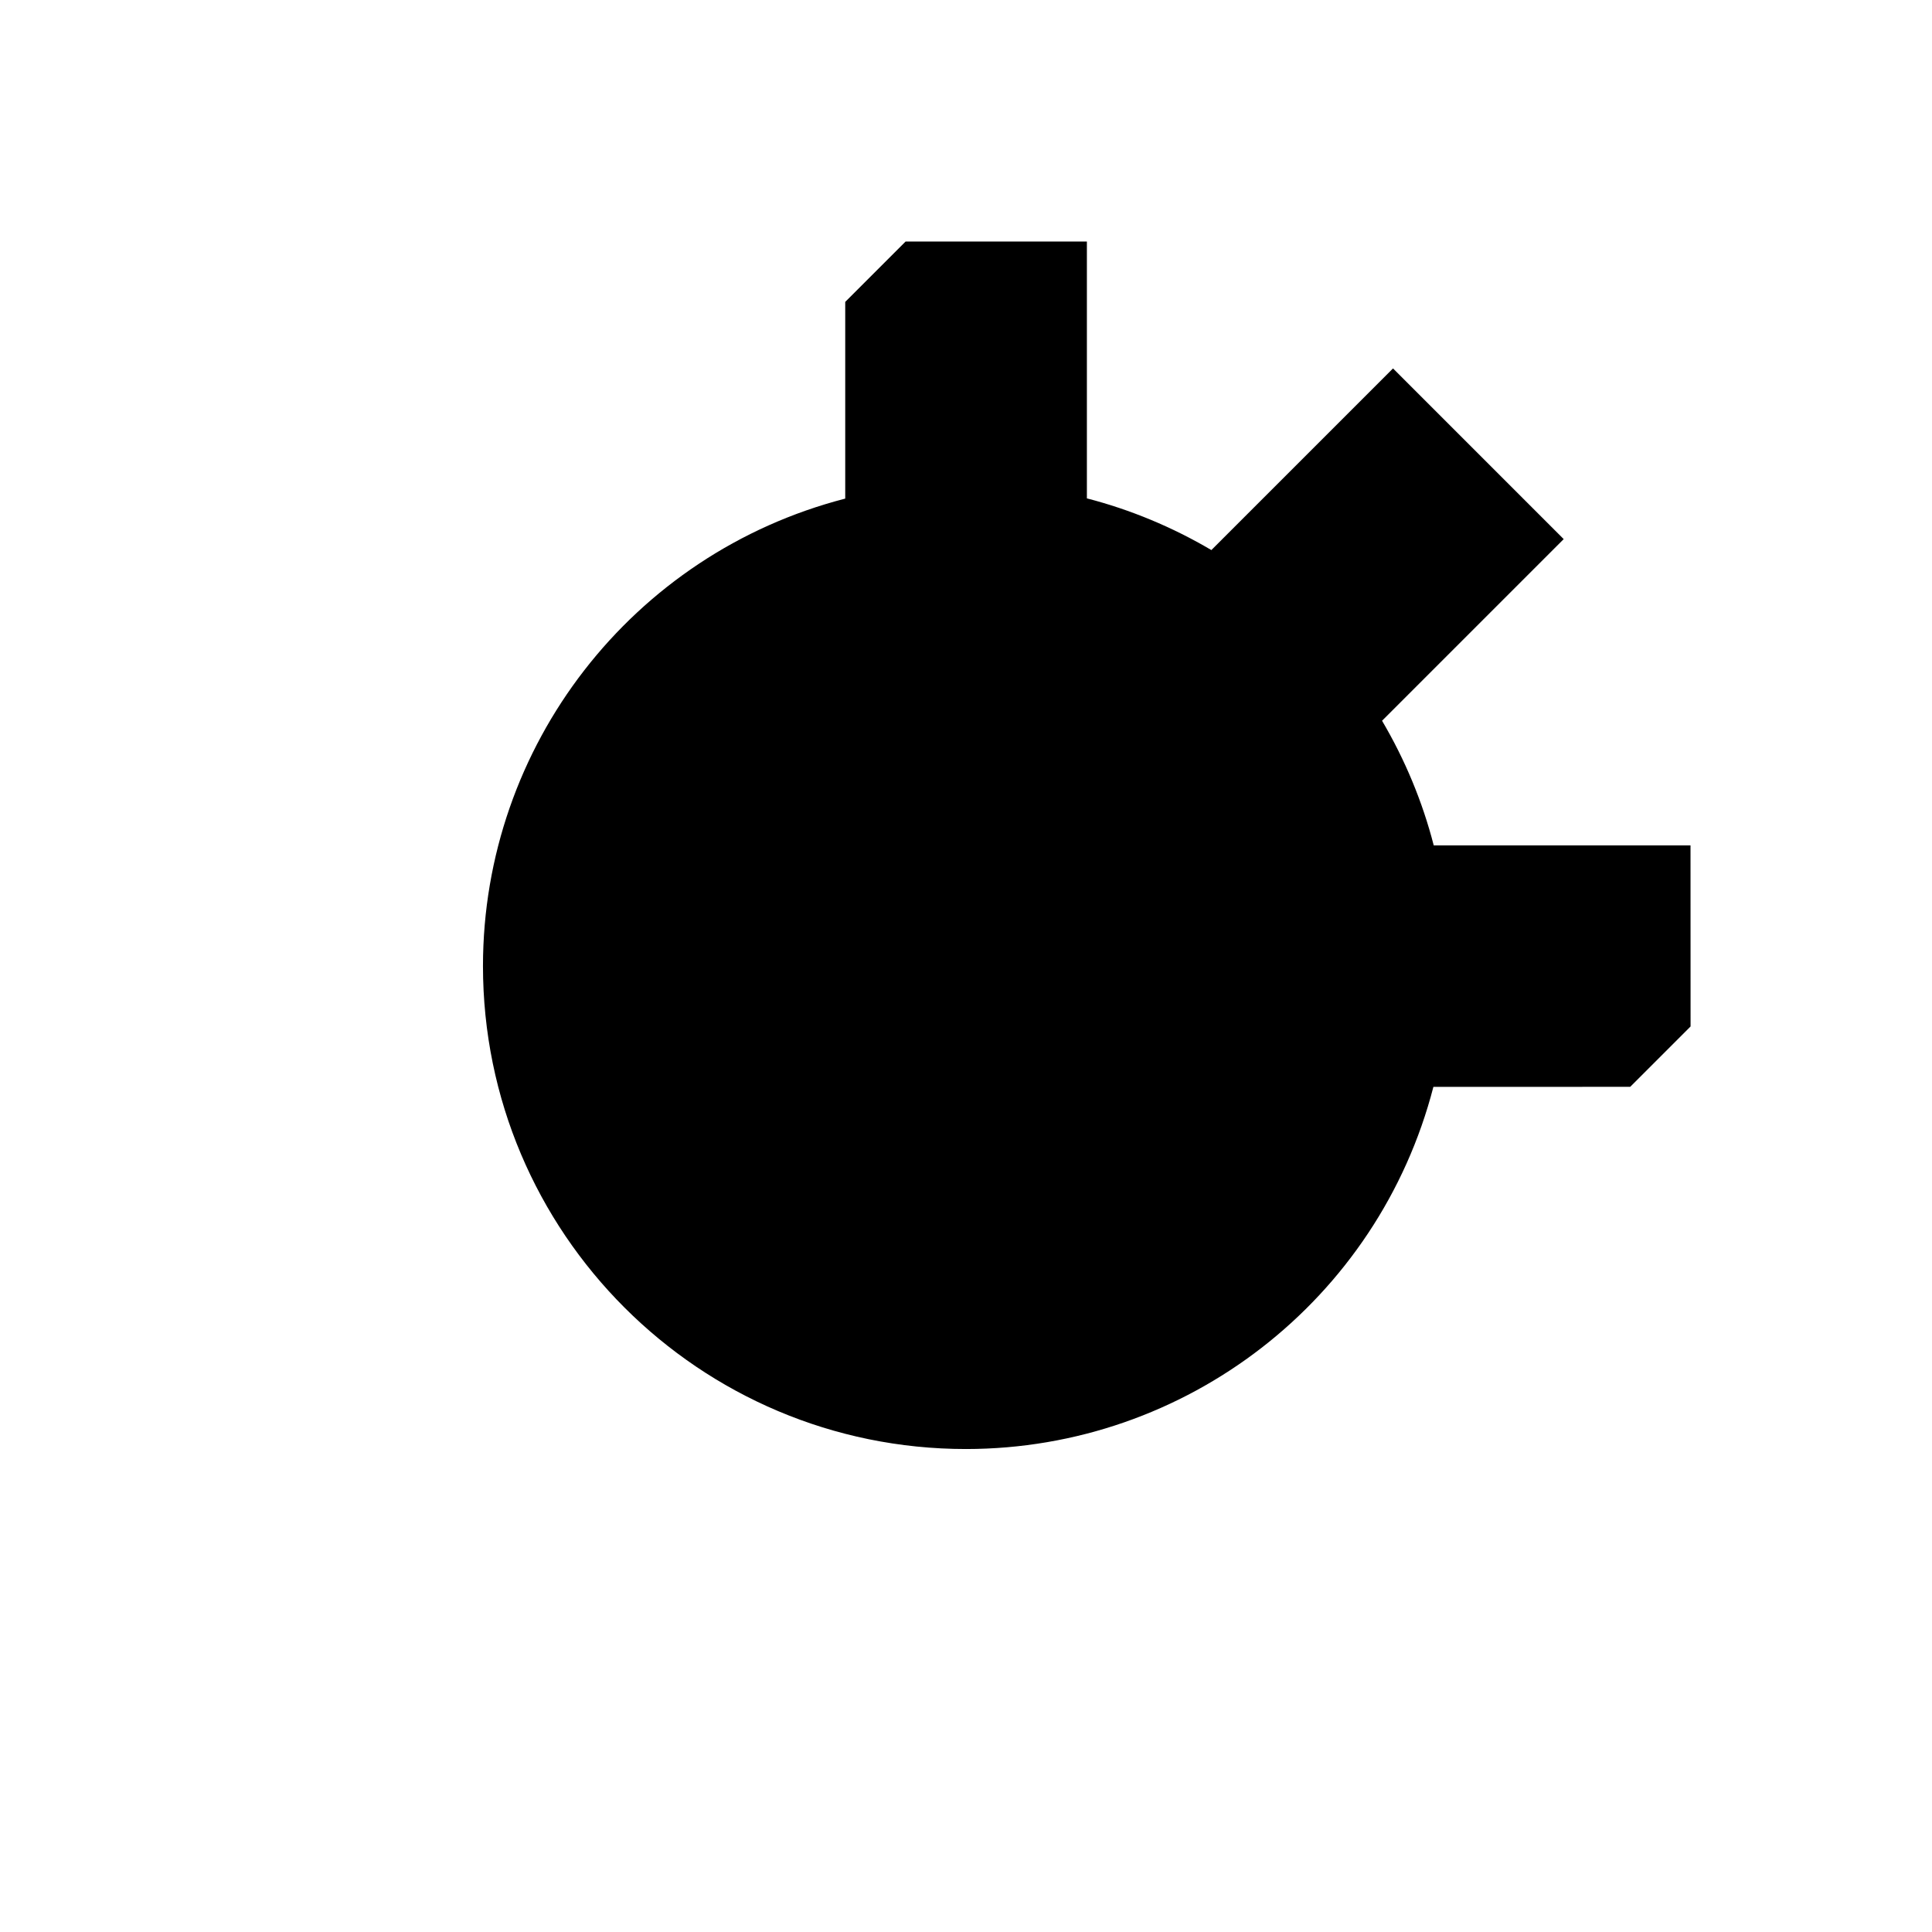
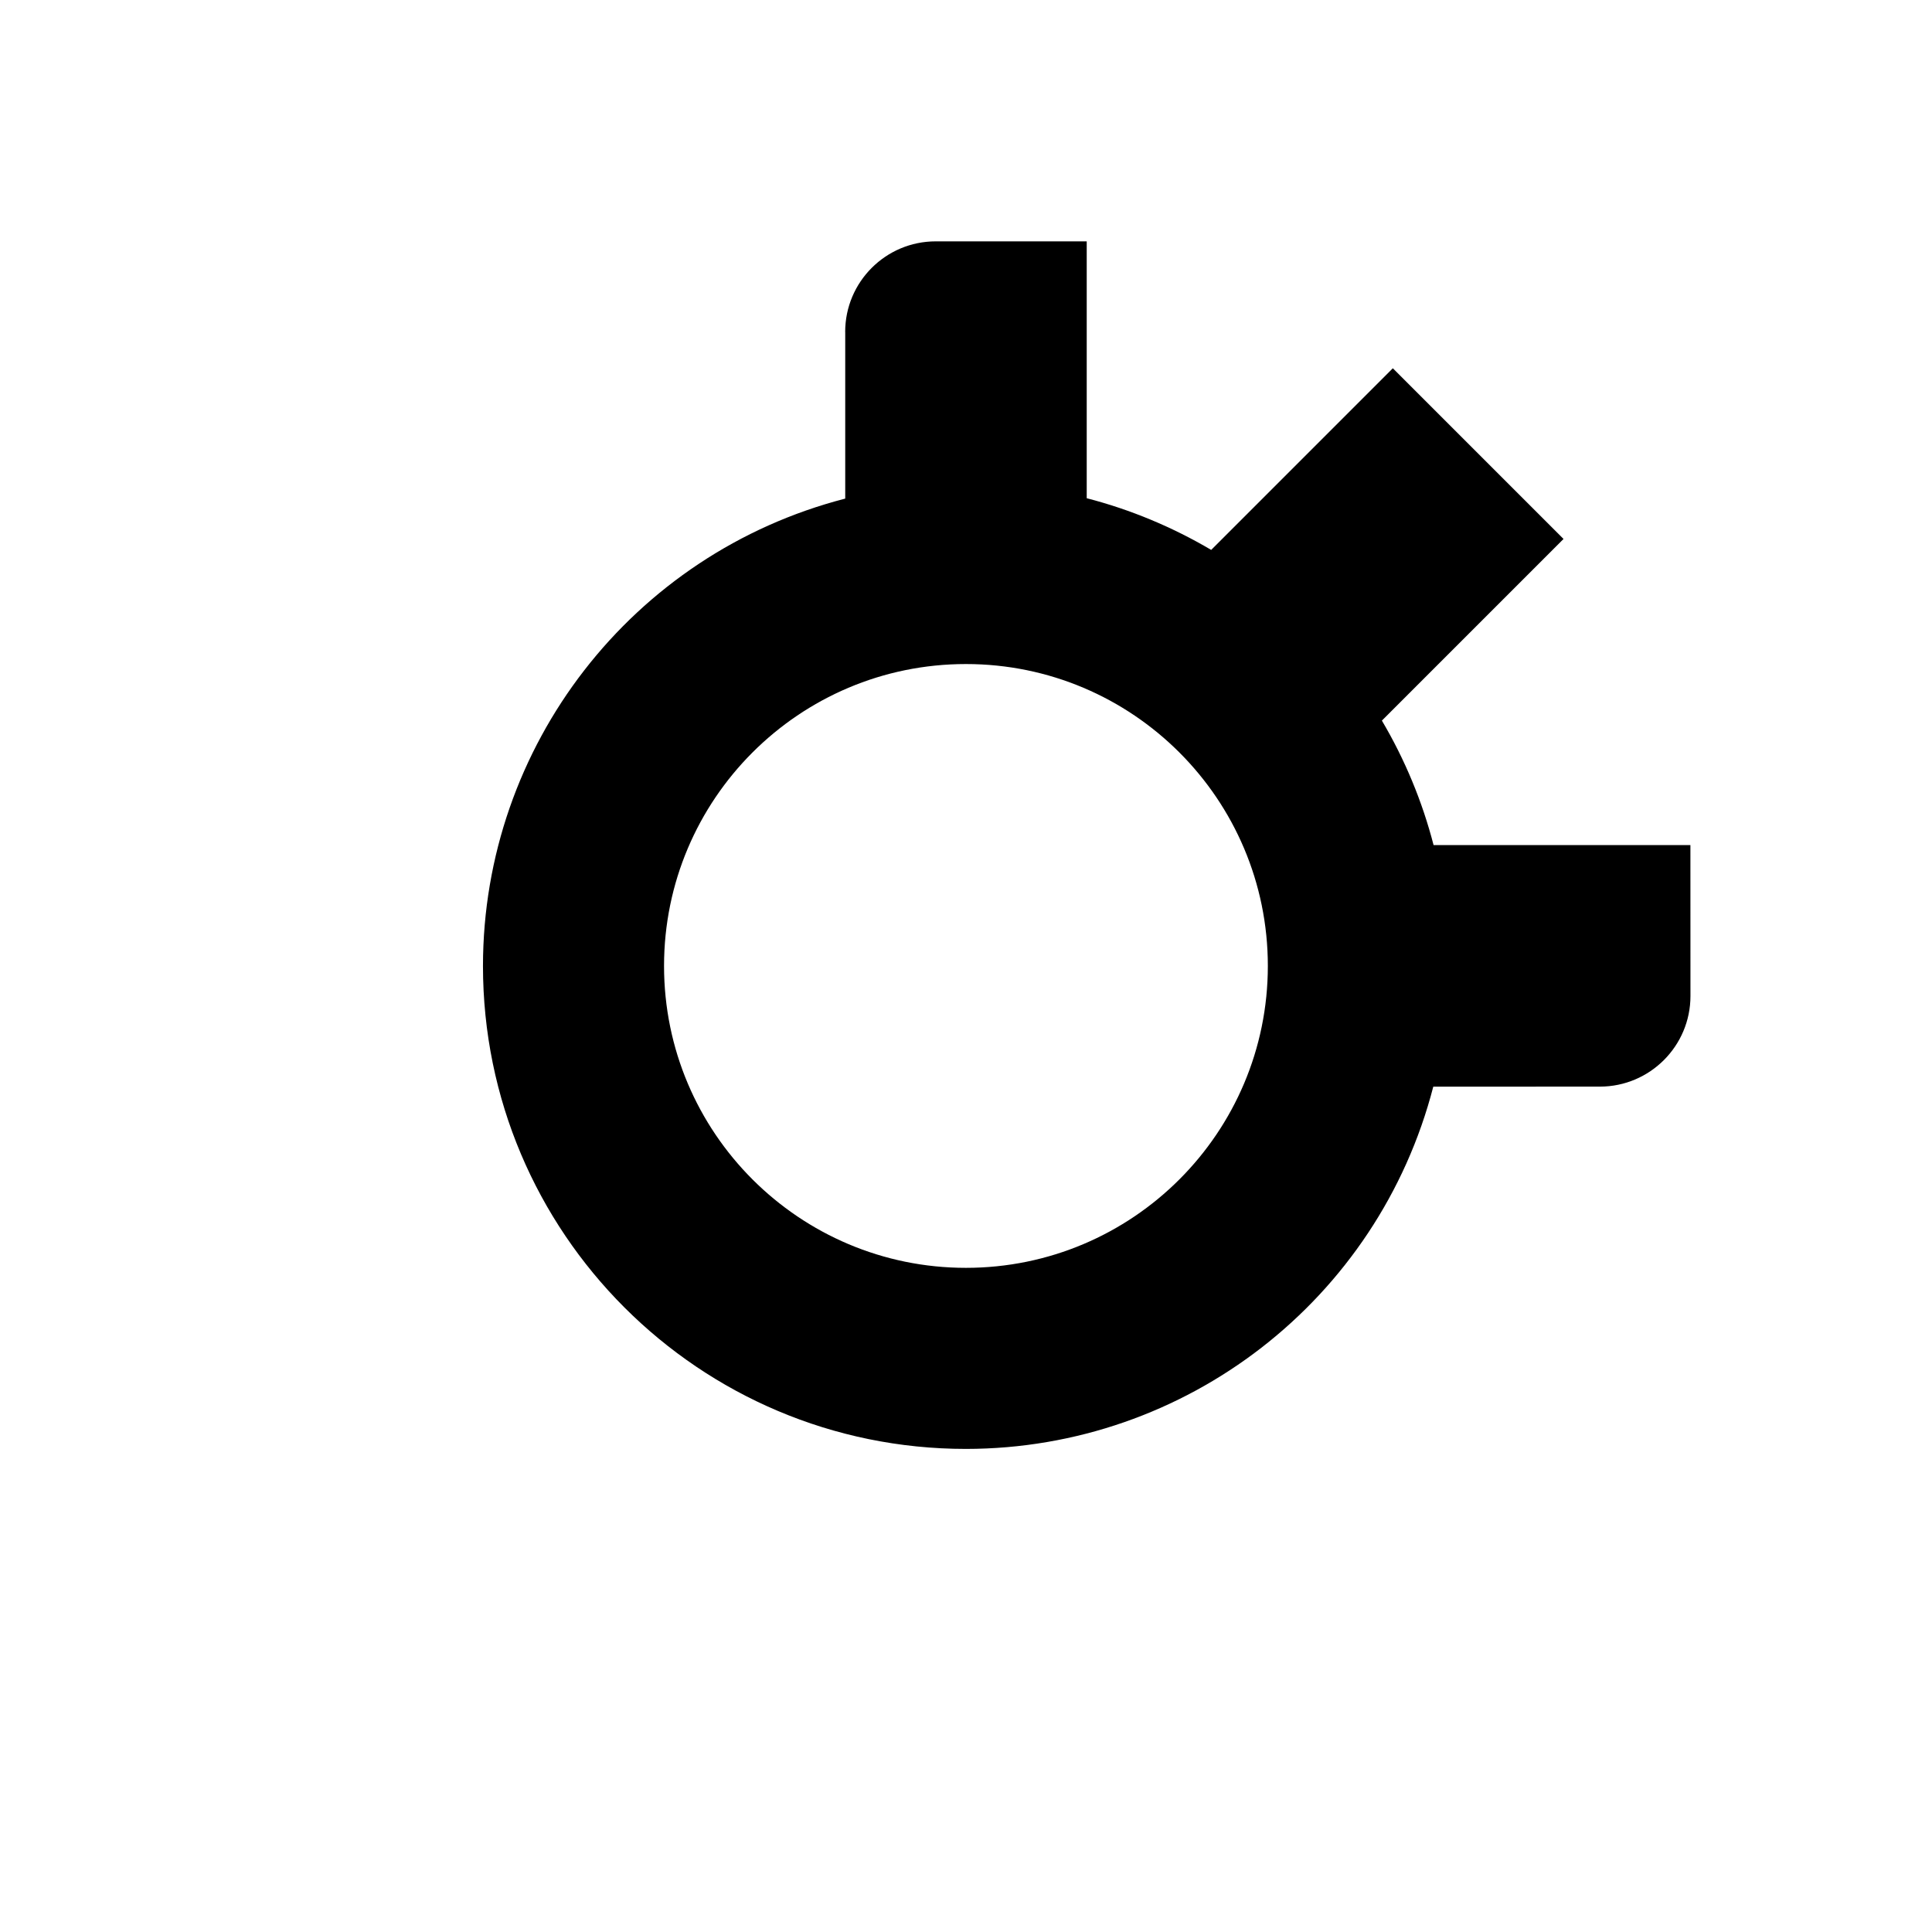
- <svg xmlns="http://www.w3.org/2000/svg" width="64" height="64" viewBox="0 0 16.933 16.933" version="1.1" id="svg5">
-   <defs id="defs2" />
-   <g id="layer1" style="display:none">
-     <path id="path292" style="fill:#000000;fill-opacity:1;stroke:none;stroke-width:0.5;stroke-linejoin:round;paint-order:markers stroke fill" d="m 10.054,2.117 v 0.529 l 1.368,1.368 -0.806,0.806 C 9.965,4.436 9.223,4.233 8.467,4.233 6.129,4.233 4.233,6.129 4.233,8.467 4.233,10.805 6.129,12.7 8.467,12.7 10.805,12.7 12.7,10.805 12.7,8.467 12.7,7.711 12.497,6.968 12.113,6.317 l 0.807,-0.806 1.368,1.368 h 0.529 V 2.117 Z" />
+ <svg xmlns="http://www.w3.org/2000/svg" width="64" height="64" version="1.1" viewBox="0 0 16.933 16.933">
+   <g>
+     <path d="m10.086 2.678 1.336 1.336-0.806 0.806c-0.651-0.384-1.394-0.587-2.15-0.587-2.338 0-4.233 1.895-4.233 4.233-1e-7 2.338 1.895 4.233 4.233 4.233 2.338 0 4.233-1.895 4.233-4.233-1.79e-4 -0.756-0.203-1.498-0.587-2.15l0.807-0.806 1.336 1.336a0.329 0.329 157.5 0 0 0.561-0.232v-4.498h-4.498a0.329 0.329 112.5 0 0-0.232 0.561zm-1.62 3.143c1.461-3e-7 2.646 1.185 2.646 2.646 0 1.461-1.185 2.646-2.646 2.646-1.461 0-2.646-1.185-2.646-2.646-2e-7 -1.461 1.185-2.646 2.646-2.646z" style="display:none;paint-order:markers stroke fill" />
  </g>
-   <g id="layer3" style="display:inline">
-     <path id="path987" style="stroke-width:2.117;stroke-linejoin:round;paint-order:markers stroke fill" d="m 7.408,2.646 v 1.724 c -1.868,0.482 -3.174,2.167 -3.175,4.096 C 4.233,10.805 6.129,12.7 8.467,12.7 10.396,12.699 12.08,11.393 12.563,9.526 l 1.725,-5.168e-4 0.529,-0.529 -5.16e-4,-1.587 H 12.566 C 12.467,7.025 12.314,6.658 12.113,6.317 L 13.705,4.725 12.209,3.229 10.617,4.821 C 10.276,4.62 9.909,4.467 9.526,4.368 V 2.117 L 7.937,2.117 Z" />
-     <g id="path1184">
-       <path style="color:#000000;fill:#000000;stroke-width:2.117;stroke-linejoin:round;-inkscape-stroke:none;paint-order:markers stroke fill" d="m 8.467,8.467 10e-8,-6.35" id="path1957" />
-     </g>
-     <g id="path1186">
-       <path style="color:#000000;fill:#000000;stroke-width:2.117;stroke-linejoin:round;-inkscape-stroke:none;paint-order:markers stroke fill" d="M 14.817,8.467 H 8.467" id="path1969" />
-     </g>
-     <g id="path1190">
-       <path style="color:#000000;fill:#000000;stroke-width:2.117;stroke-linejoin:round;-inkscape-stroke:none;paint-order:markers stroke fill" d="M 12.957,3.977 8.467,8.467" id="path1963" />
-     </g>
+   <g style="display:none">
+     <path d="m10.319 2.117a0.329 0.329 0 0 0-0.233 0.561l1.336 1.336-0.221 0.221c-0.029-0.002-0.058-0.003-0.087-0.003l-5.293 5.129e-4c-0.876 9.433e-4 -1.586 0.712-1.586 1.588v5.291c-1.977e-4 0.876 0.71 1.587 1.586 1.588h5.292c0.876-9.43e-4 1.586-0.712 1.586-1.588l0.002-5.291c6e-6 -0.029-1e-3 -0.059-0.003-0.088l0.222-0.222 1.336 1.336a0.329 0.329 0 0 0 0.561-0.233v-4.498zm-4.498 3.704h5.292v5.292h-5.292z" style="display:inline;paint-order:markers stroke fill" />
+     <path d="m8.202 2.117c-0.438-9.66e-5 -0.794 0.355-0.794 0.794v1.323h-1.587c-0.876 9.433e-4 -1.586 0.712-1.586 1.588v5.291c-1.977e-4 0.876 0.71 1.587 1.586 1.588h5.292c0.876-9.43e-4 1.586-0.712 1.586-1.588l5.17e-4 -1.587c0.441-1.457e-4 0.883-4.263e-4 1.324-5.168e-4 0.438-8.98e-5 0.794-0.355 0.794-0.794l-5.16e-4 -1.323h-2.117l5.17e-4 -1.587c6e-6 -0.03-9.84e-4 -0.059-0.003-0.088l1.008-1.008-1.496-1.496-1.007 1.007c-0.029-0.002-0.059-0.003-0.088-0.003h-1.589v-2.116c-0.441-1.65e-4 -0.882-4.195e-4 -1.323-5.168e-4zm-2.381 3.704h5.292v5.292h-5.292z" style="paint-order:markers stroke fill;stroke-linejoin:round;stroke-width:2.117" />
  </g>
-   <g id="layer2" style="display:none">
-     <path id="path907" style="display:inline;fill-opacity:1;stroke:none;stroke-width:2.117;stroke-linejoin:round;stroke-dasharray:none;stroke-opacity:1;paint-order:markers stroke fill" d="m 8.467,4.233 c -2.338,-10e-8 -4.233,1.895 -4.233,4.233 0.001,1.929 1.307,3.614 3.175,4.096 v 0.136 H 5.291 l 5.168e-4,1.589 0.529,0.529 1.587,-5.16e-4 V 15.875 h 2.117 v -1.059 l 1.587,5.16e-4 0.529,-0.529 10e-4,-1.589 H 9.526 V 12.563 C 11.393,12.08 12.699,10.396 12.7,8.467 12.7,6.129 10.805,4.233 8.467,4.233 Z" />
+   <g>
+     <path d="m7.408 2.91v1.46c-1.868 0.482-3.174 2.167-3.175 4.096-1e-7 2.338 1.895 4.233 4.233 4.233 1.929-0.001 3.613-1.307 4.096-3.175l1.46-3.348e-4c0.438-1.005e-4 0.794-0.356 0.794-0.794-1.07e-4 -0.441-2.98e-4 -0.882-4.41e-4 -1.323h-2.251c-0.099-0.383-0.252-0.751-0.453-1.091l1.592-1.592-1.496-1.496-1.592 1.592c-0.341-0.201-0.708-0.354-1.091-0.453v-2.251l-1.323-3.23e-4a0.794 0.794 135.01 0 0-0.794 0.794zm1.058 2.91c1.461-3e-7 2.646 1.185 2.646 2.646 0 1.461-1.185 2.646-2.646 2.646-1.461 0-2.646-1.185-2.646-2.646-2e-7 -1.461 1.185-2.646 2.646-2.646z" style="paint-order:markers stroke fill;stroke-linejoin:round;stroke-width:2.117" />
+   </g>
+   <g style="display:none">
+     <path d="m8.467 4.233c-2.338 0-4.233 1.895-4.233 4.233 0.001 1.929 1.307 3.614 3.175 4.096l5.168e-4 0.402h-2.117l2e-7 0.794a1.058 1.058 45 0 0 1.058 1.058h1.058l-4e-7 1.058h2.117l0.001-1.058 1.057-2.58e-4a1.059 1.059 135.02 0 0 1.059-1.059l6.43e-4 -0.794h-2.117l-5.168e-4 -0.402c1.868-0.483 3.173-2.167 3.175-4.096 0-2.338-1.895-4.233-4.233-4.233zm0 1.587c1.461-3e-7 2.646 1.185 2.646 2.646 0 1.461-1.185 2.646-2.646 2.646-1.461 0-2.646-1.185-2.646-2.646-2e-7 -1.461 1.185-2.646 2.646-2.646z" style="display:inline;paint-order:markers stroke fill" />
+     <path d="m11.115 4.233-5.293 5.167e-4c-0.876 9.433e-4 -1.586 0.712-1.586 1.588v5.291c-1.977e-4 0.876 0.71 1.587 1.586 1.587h1.587l5.168e-4 0.265h-2.117v0.794a1.058 1.058 0 0 0 1.058 1.058h1.058v1.058h2.117l0.001-1.058 1.057-5.17e-4a1.059 1.059 0 0 0 1.059-1.058l5.17e-4 -0.794h-2.117l-5.167e-4 -0.265h1.588c0.876-9.43e-4 1.586-0.711 1.586-1.587l1e-3 -5.292c2.32e-4 -0.876-0.71-1.587-1.586-1.588zm-5.293 1.588h5.292v5.292h-5.292z" style="color:#000000;display:inline;paint-order:markers stroke fill;stroke-linejoin:round" />
  </g>
</svg>
